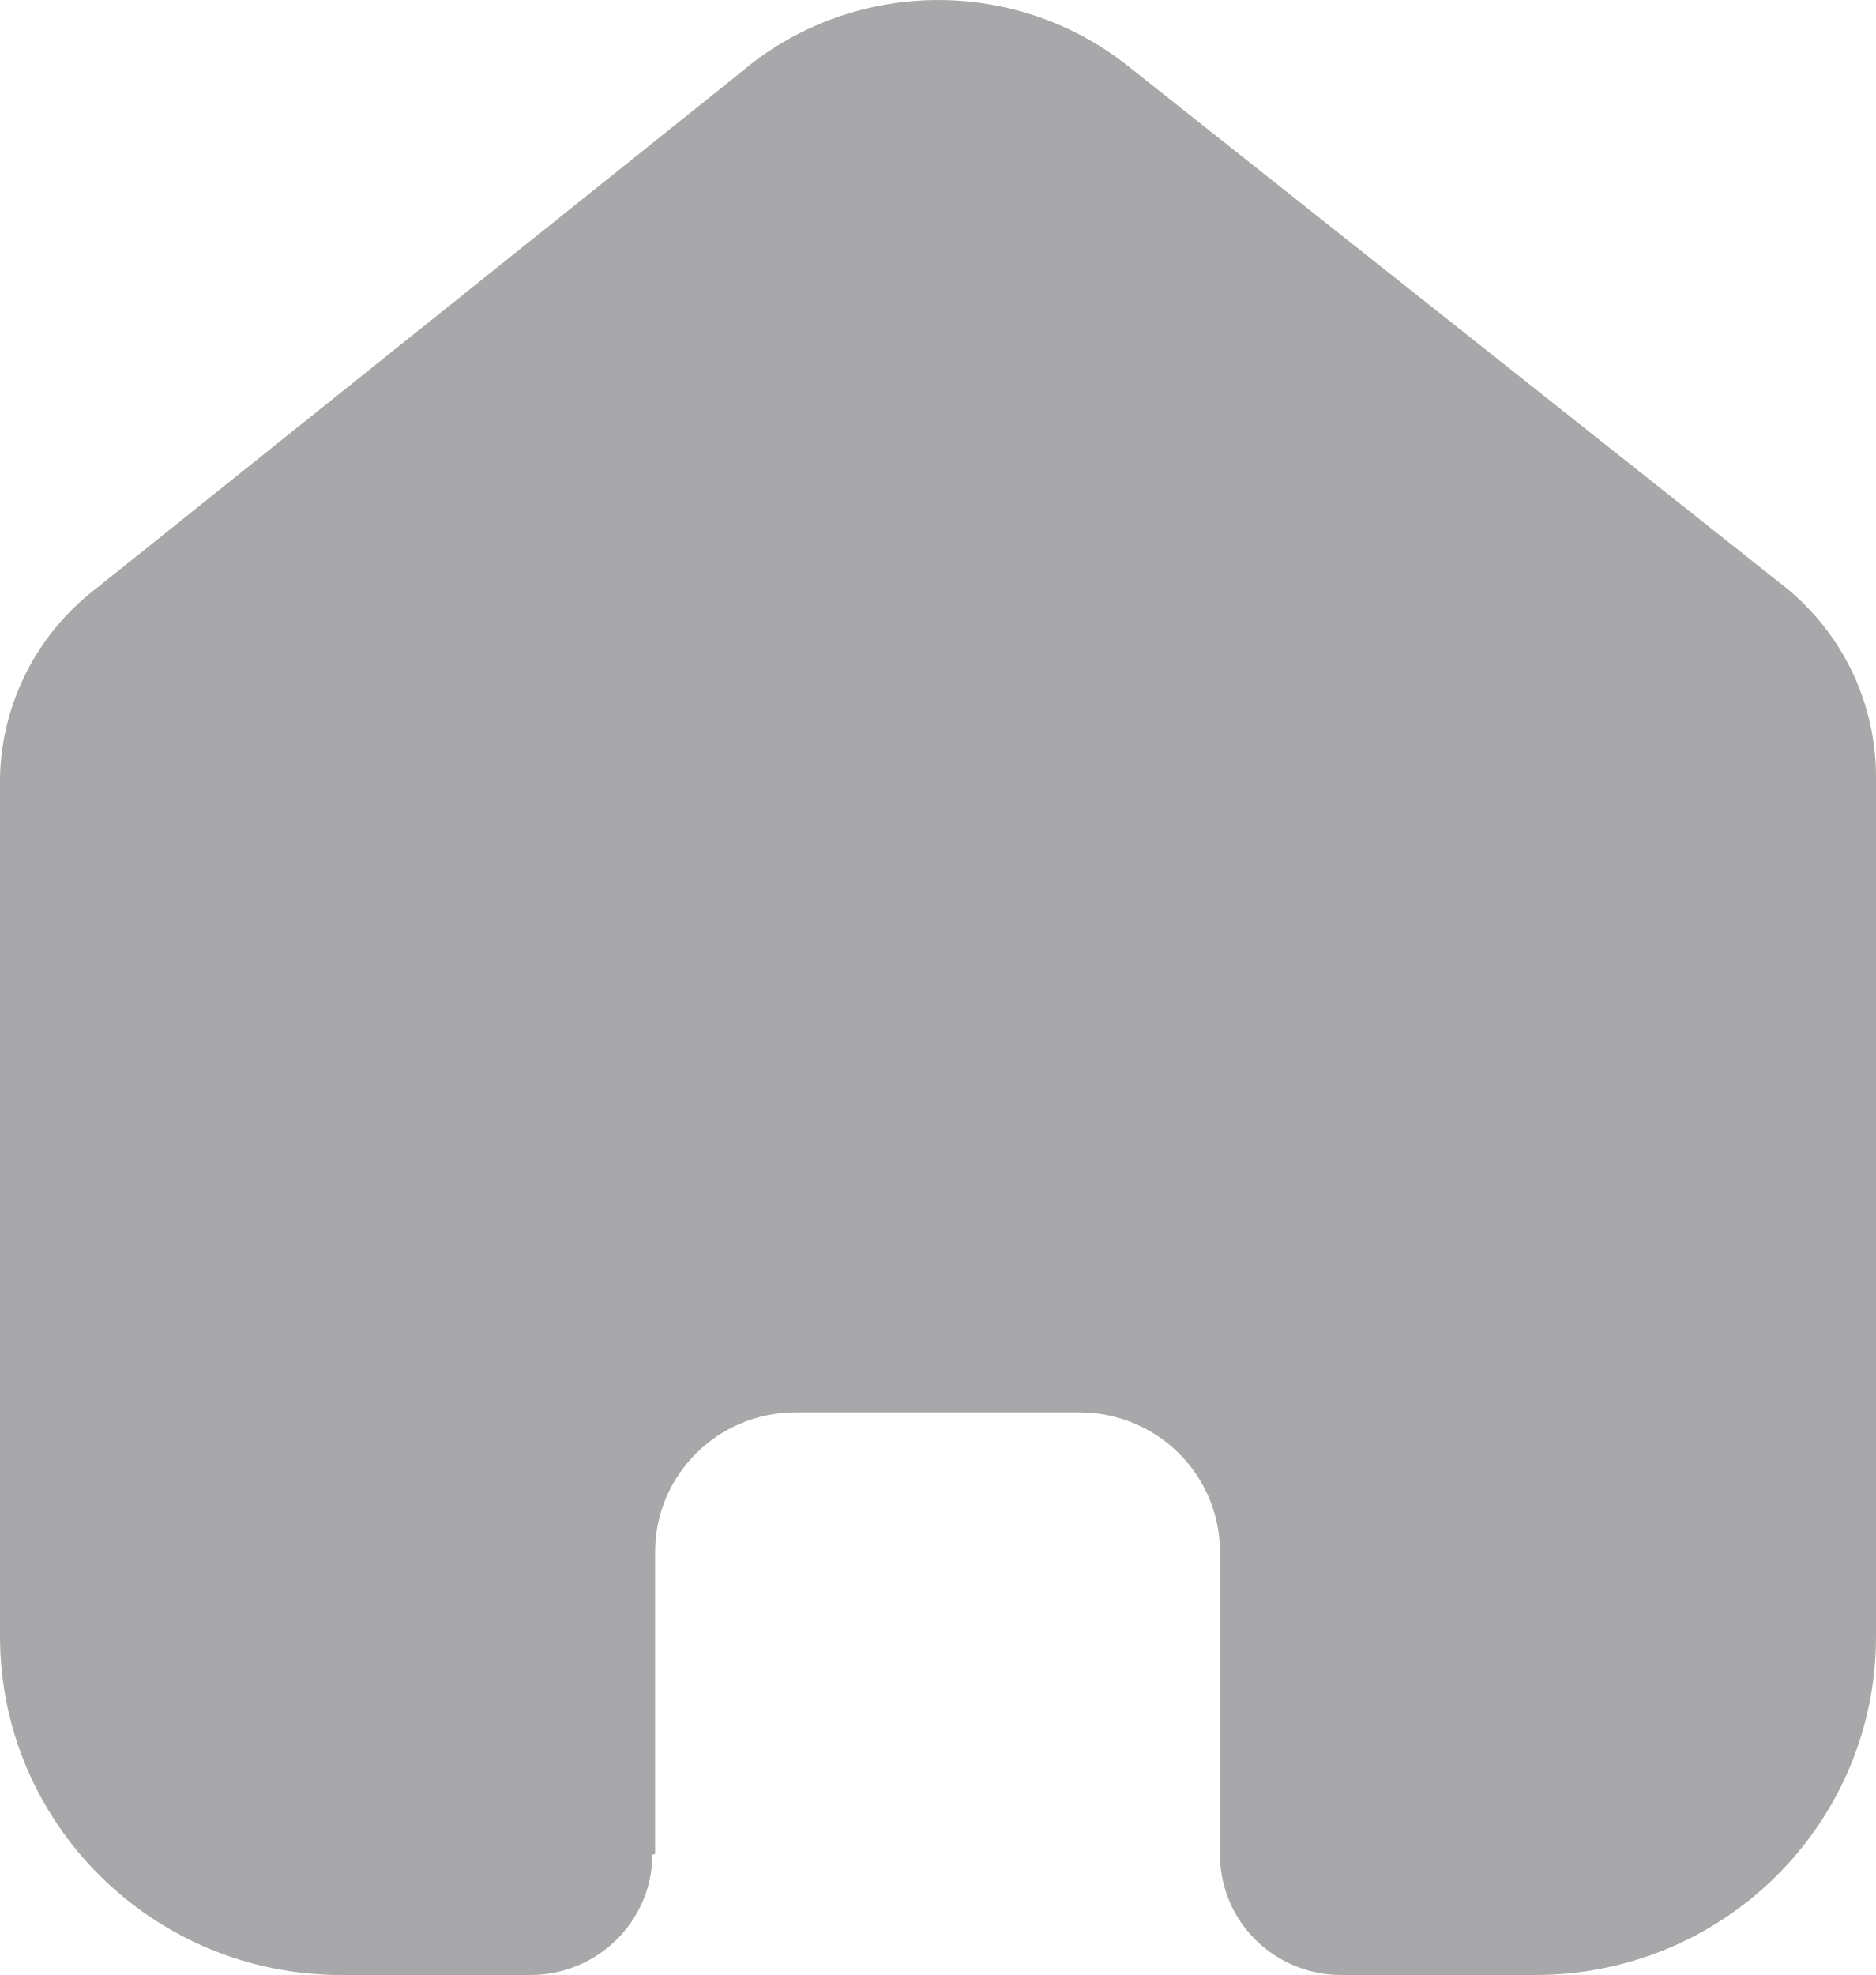
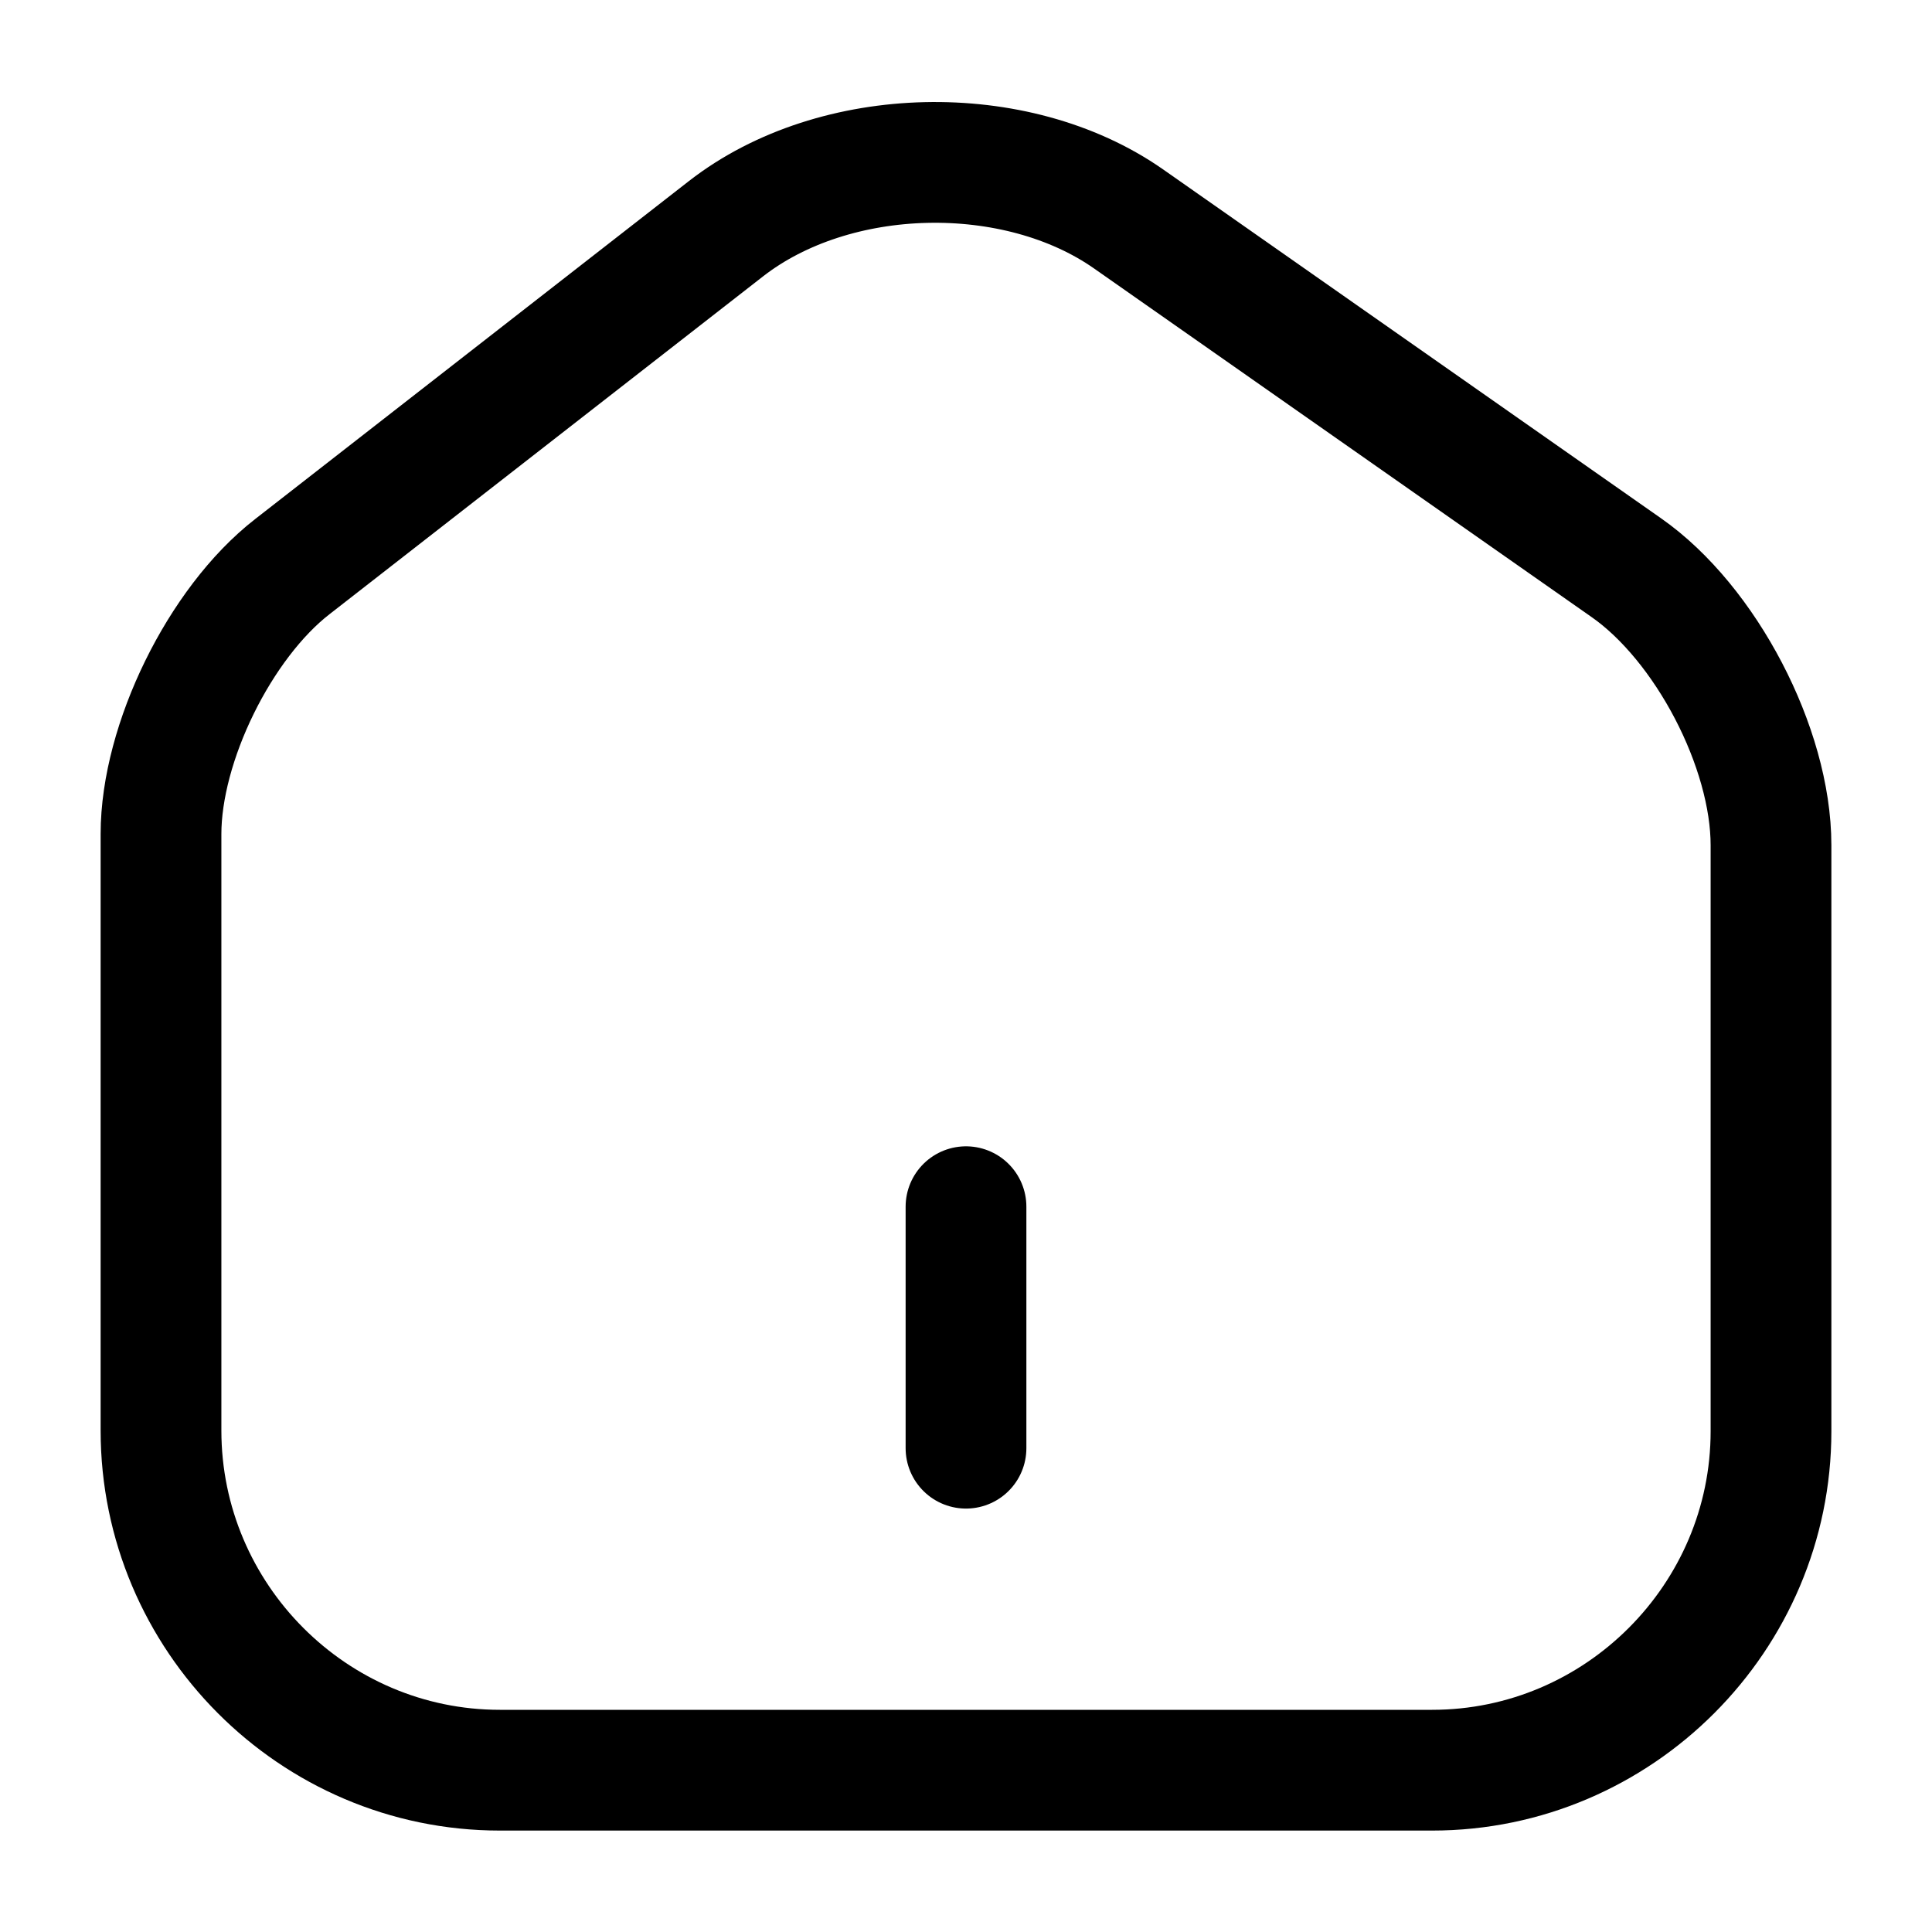
- <svg xmlns="http://www.w3.org/2000/svg" width="19" height="20" viewBox="0 0 19 20" fill="none">
-   <g id="Home">
-     <g id="Home_2">
-       <path id="Home_3" d="M6.635 18.773V15.716C6.635 14.935 7.272 14.302 8.058 14.302H10.933C11.31 14.302 11.672 14.451 11.939 14.716C12.206 14.981 12.356 15.341 12.356 15.716V18.773C12.354 19.098 12.482 19.41 12.712 19.64C12.943 19.87 13.256 20 13.583 20H15.544C16.46 20.002 17.339 19.643 17.987 19.001C18.636 18.359 19 17.487 19 16.578V7.867C19 7.132 18.672 6.436 18.105 5.965L11.434 0.676C10.274 -0.251 8.611 -0.221 7.485 0.747L0.967 5.965C0.373 6.422 0.018 7.121 0 7.867V16.569C0 18.464 1.547 20 3.456 20H5.372C6.051 20 6.603 19.456 6.608 18.782L6.635 18.773Z" fill="#A8A8AA" />
-     </g>
-   </g>
+ <svg xmlns="http://www.w3.org/2000/svg" width="24" height="24" viewBox="0 0 24 24" fill="none">
+   <path d="M9.02 2.84L3.63 7.04C2.73 7.74 2 9.23 2 10.36V17.77C2 20.09 3.89 21.99 6.21 21.99H17.79C20.11 21.99 22 20.09 22 17.78V10.5C22 9.29 21.19 7.74 20.2 7.05L14.02 2.72C12.62 1.74 10.37 1.79 9.02 2.84Z" stroke="currentColor" stroke-width="1.5" stroke-linecap="round" stroke-linejoin="round" />
+   <path d="M12 17.99V14.99" stroke="currentColor" stroke-width="1.5" stroke-linecap="round" stroke-linejoin="round" />
</svg>
